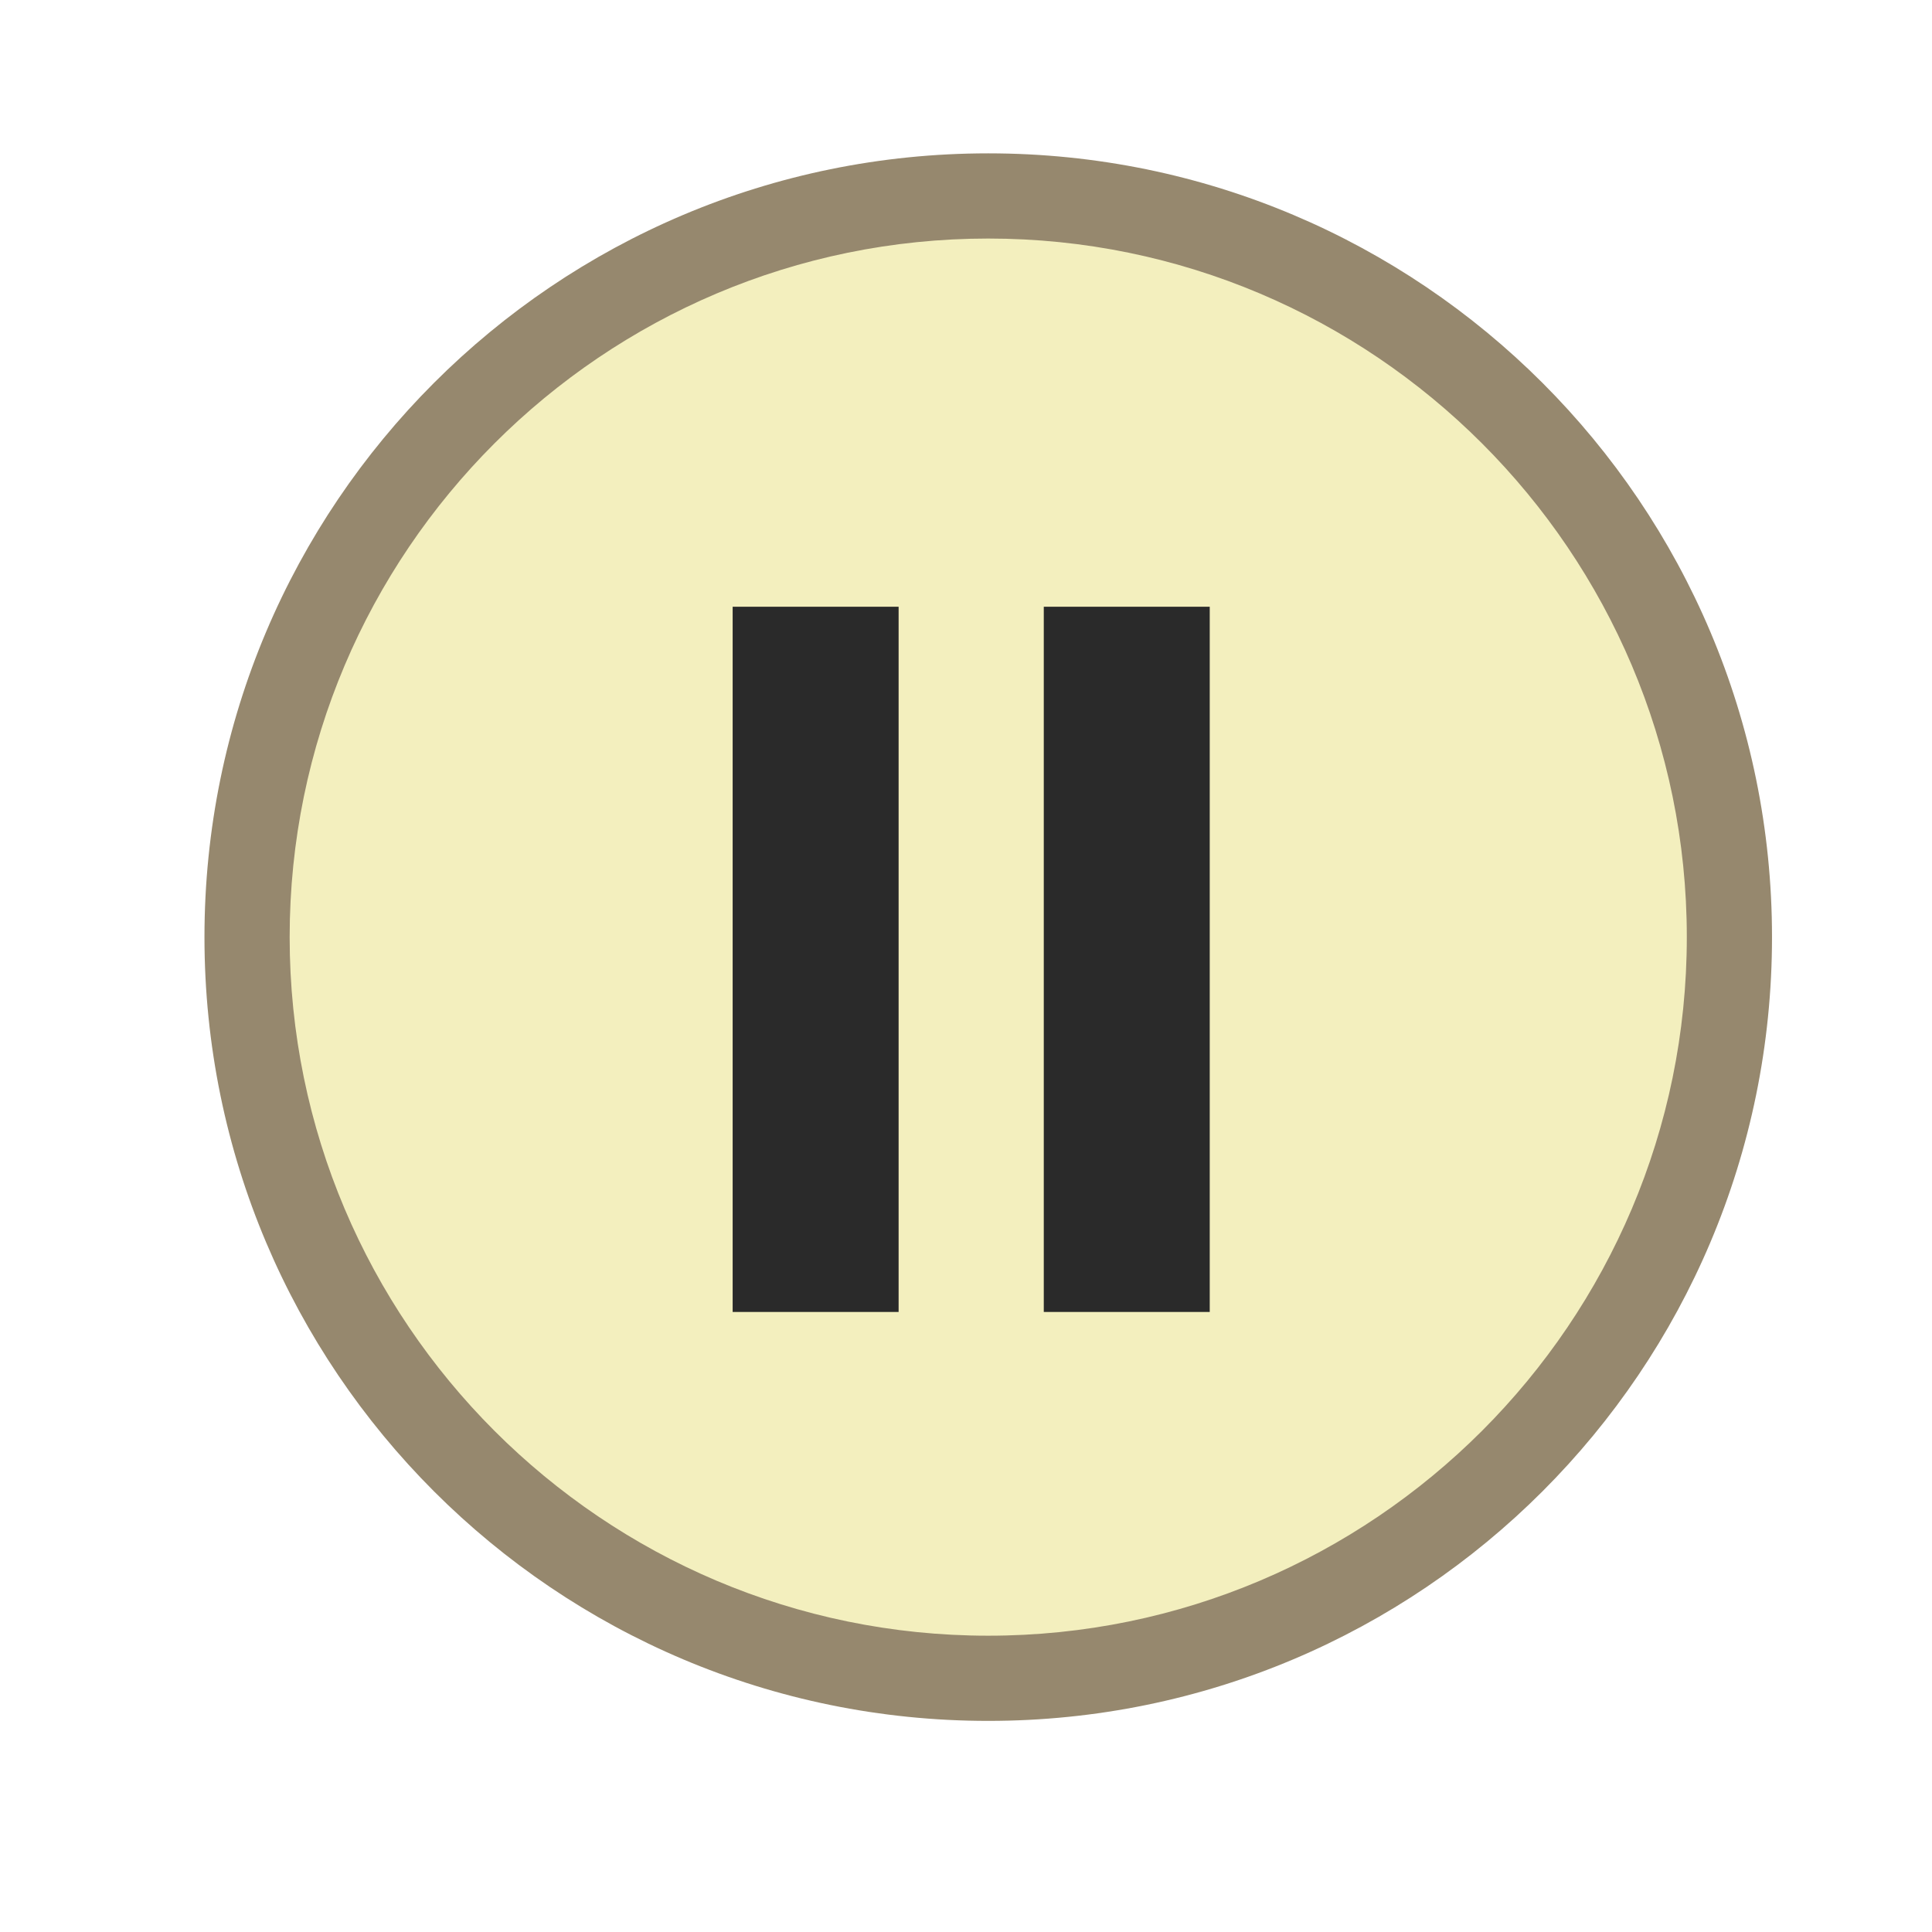
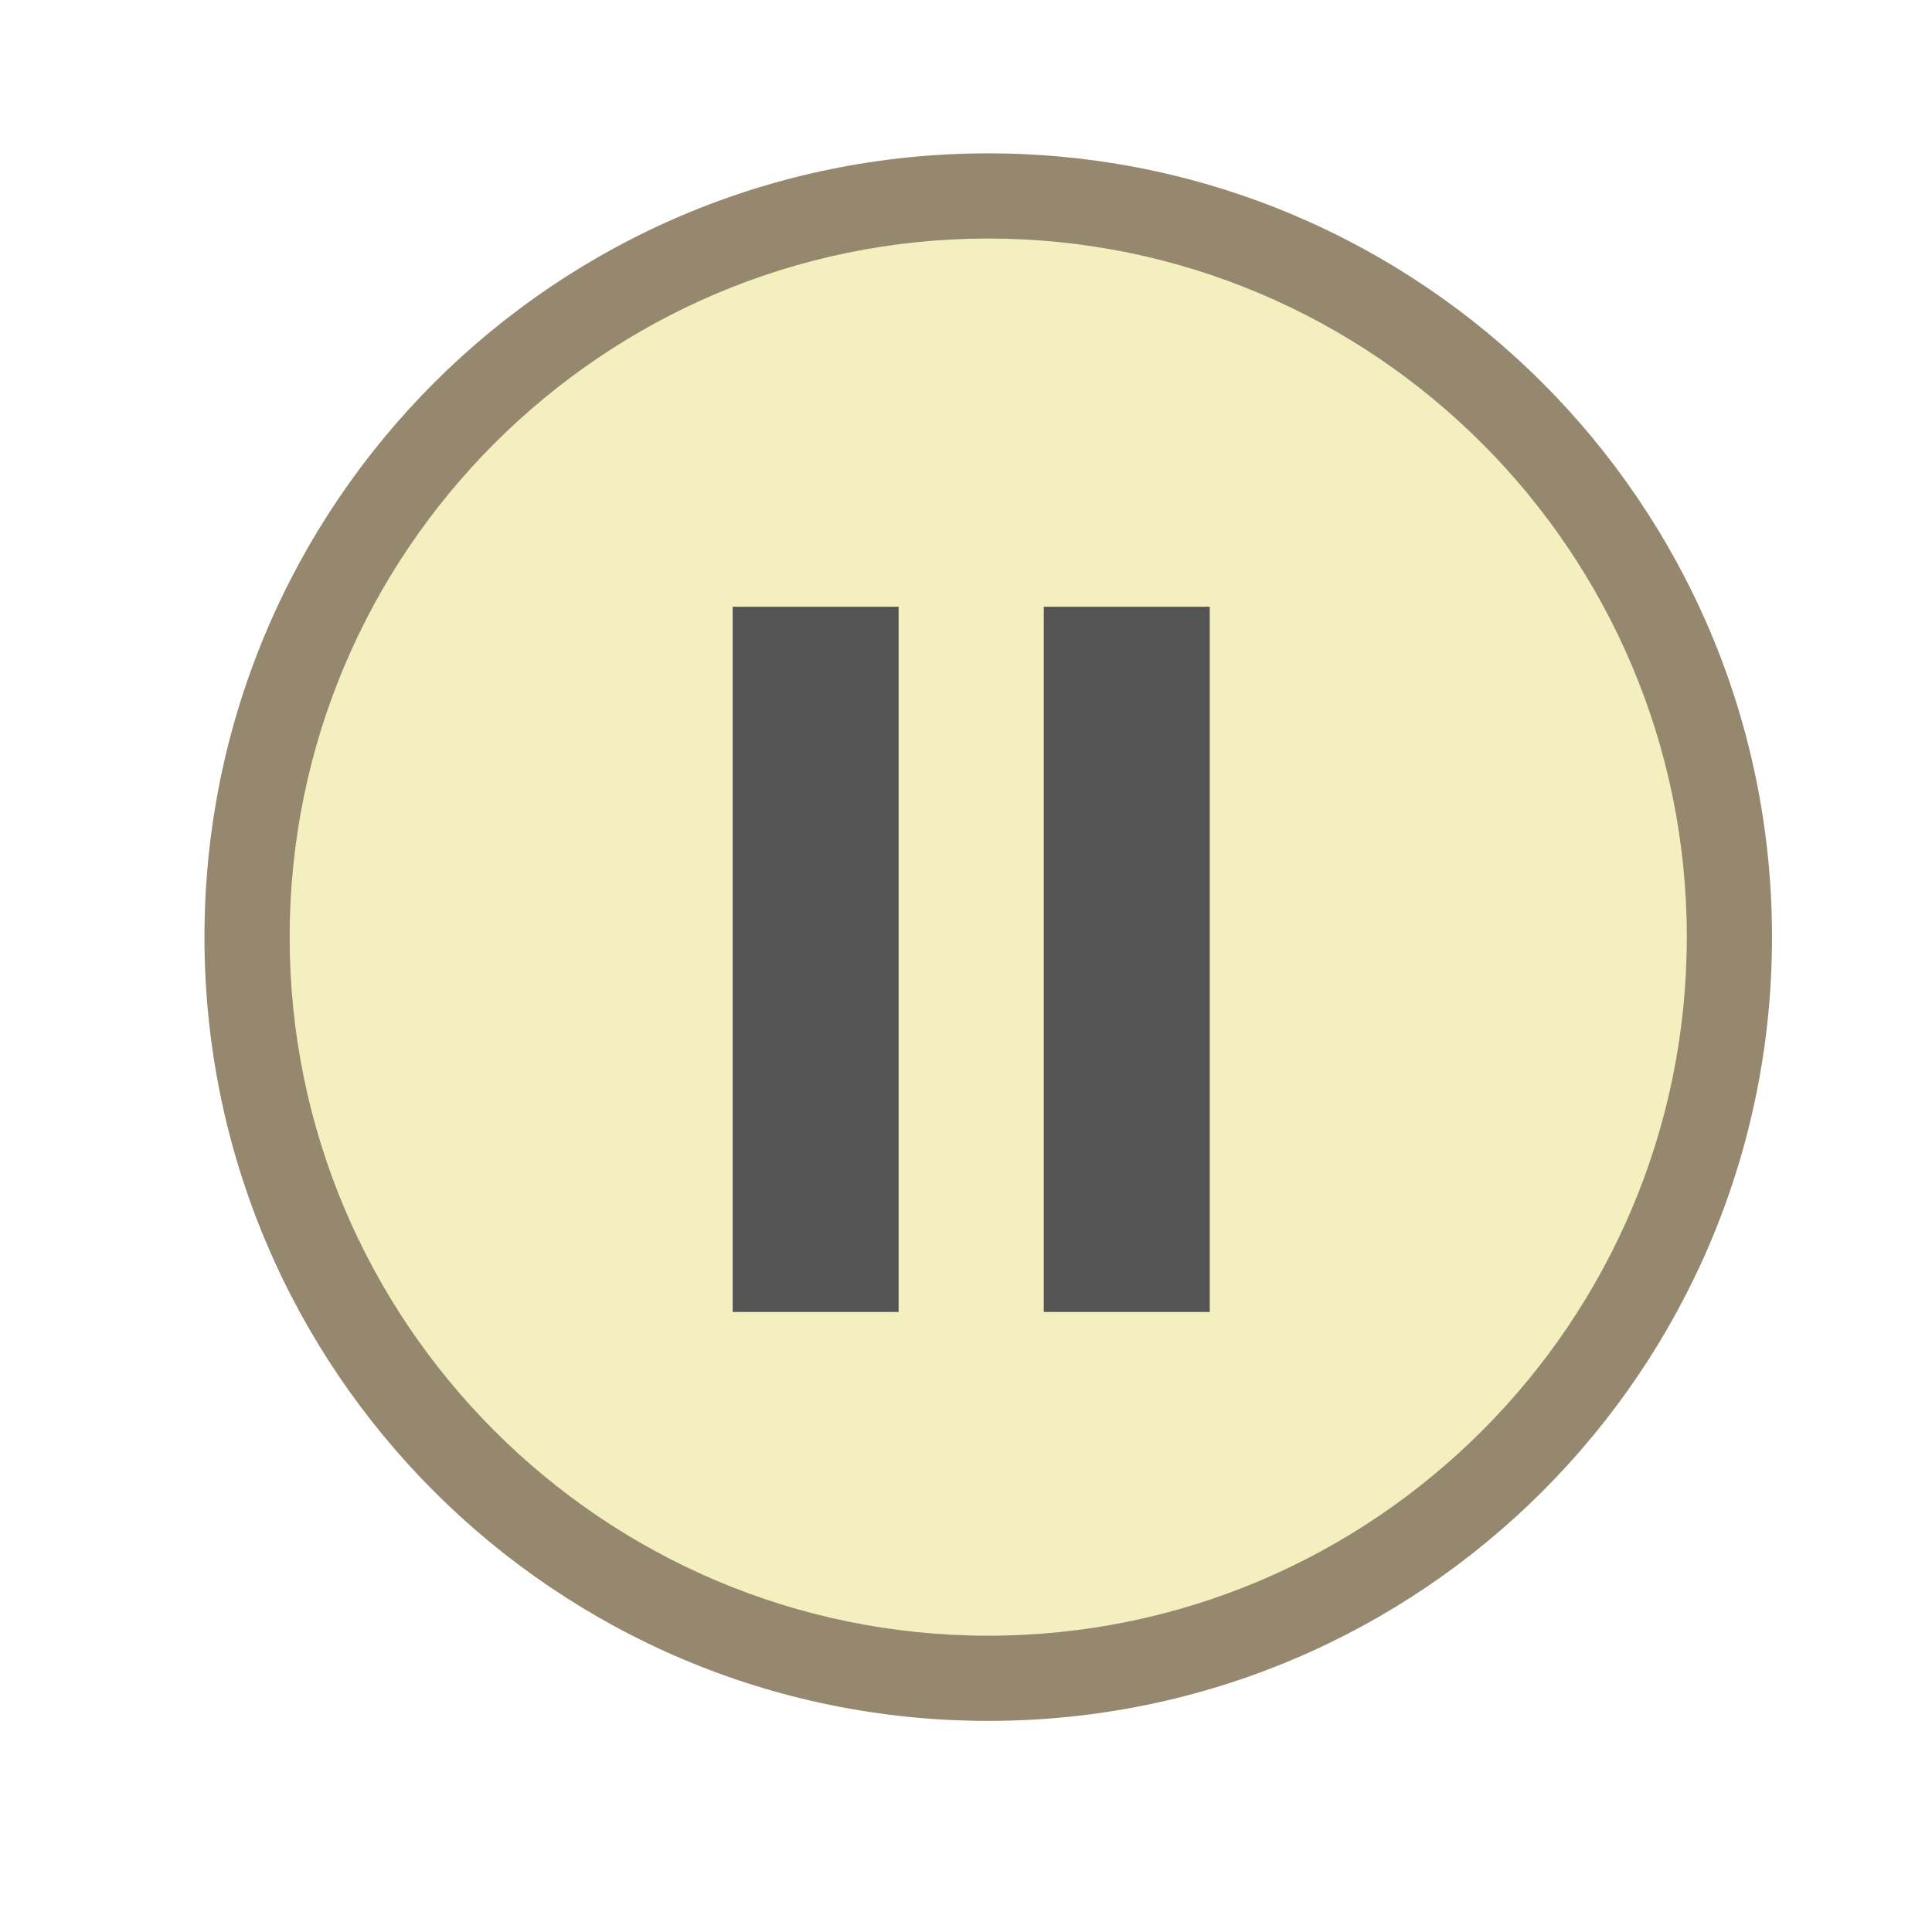
<svg xmlns="http://www.w3.org/2000/svg" version="1.1" id="Lager_1" x="0px" y="0px" viewBox="0 0 113.39 113.39" style="enable-background:new 0 0 113.39 113.39;" xml:space="preserve">
  <style type="text/css">
	.st0{fill:#F3EFBE;}
	.st1{fill:#96886E;}
	.st2{fill:none;stroke:#545454;stroke-width:3;stroke-miterlimit:10;}
- 	.st3{fill:#2A2A2A;}
+ 	.st3{fill:#545454;}
</style>
  <g>
    <circle class="st0" cx="58" cy="55" r="43.5" />
    <path class="st1" d="M58,14c22.61,0,41,18.39,41,41S80.61,96,58,96S17,77.61,17,55S35.39,14,58,14 M58,9C32.59,9,12,29.59,12,55   s20.59,46,46,46s46-20.59,46-46S83.41,9,58,9L58,9z" />
  </g>
  <path class="st2" d="M57.5,35.5" />
  <rect x="43" y="35.61" class="st3" width="9.74" height="41.39" />
  <rect x="61.26" y="35.61" class="st3" width="9.74" height="41.39" />
</svg>
